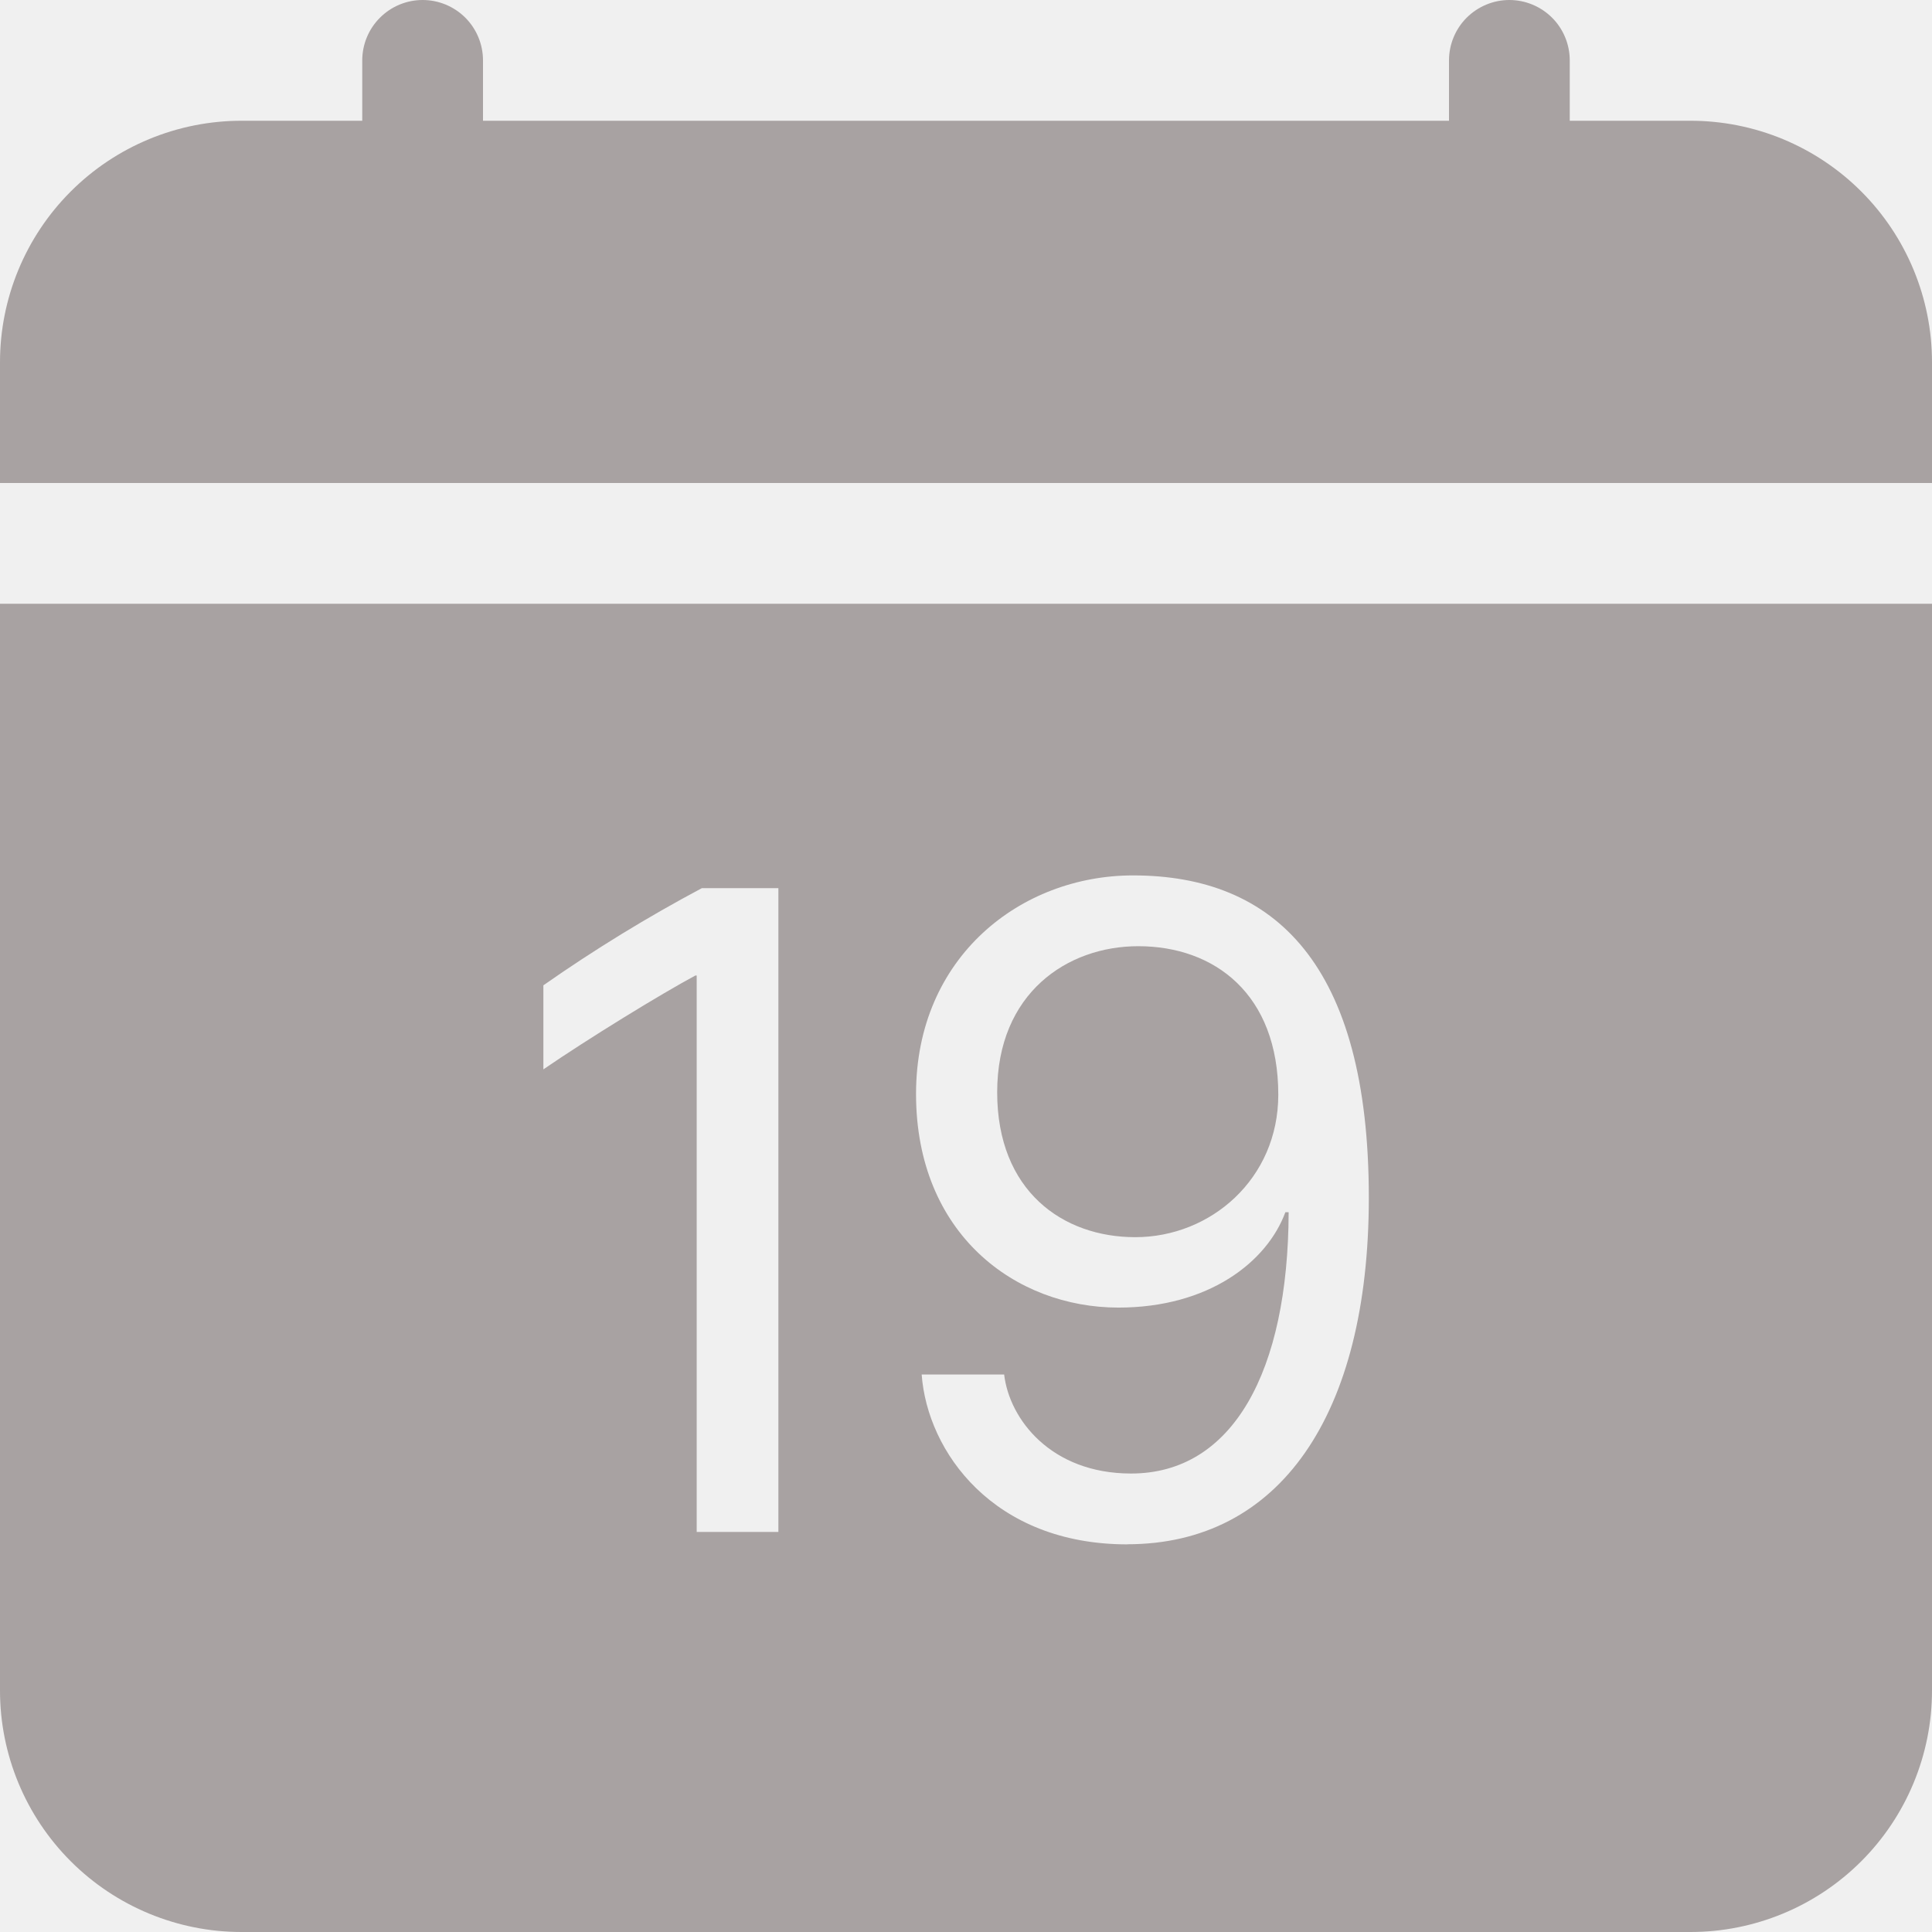
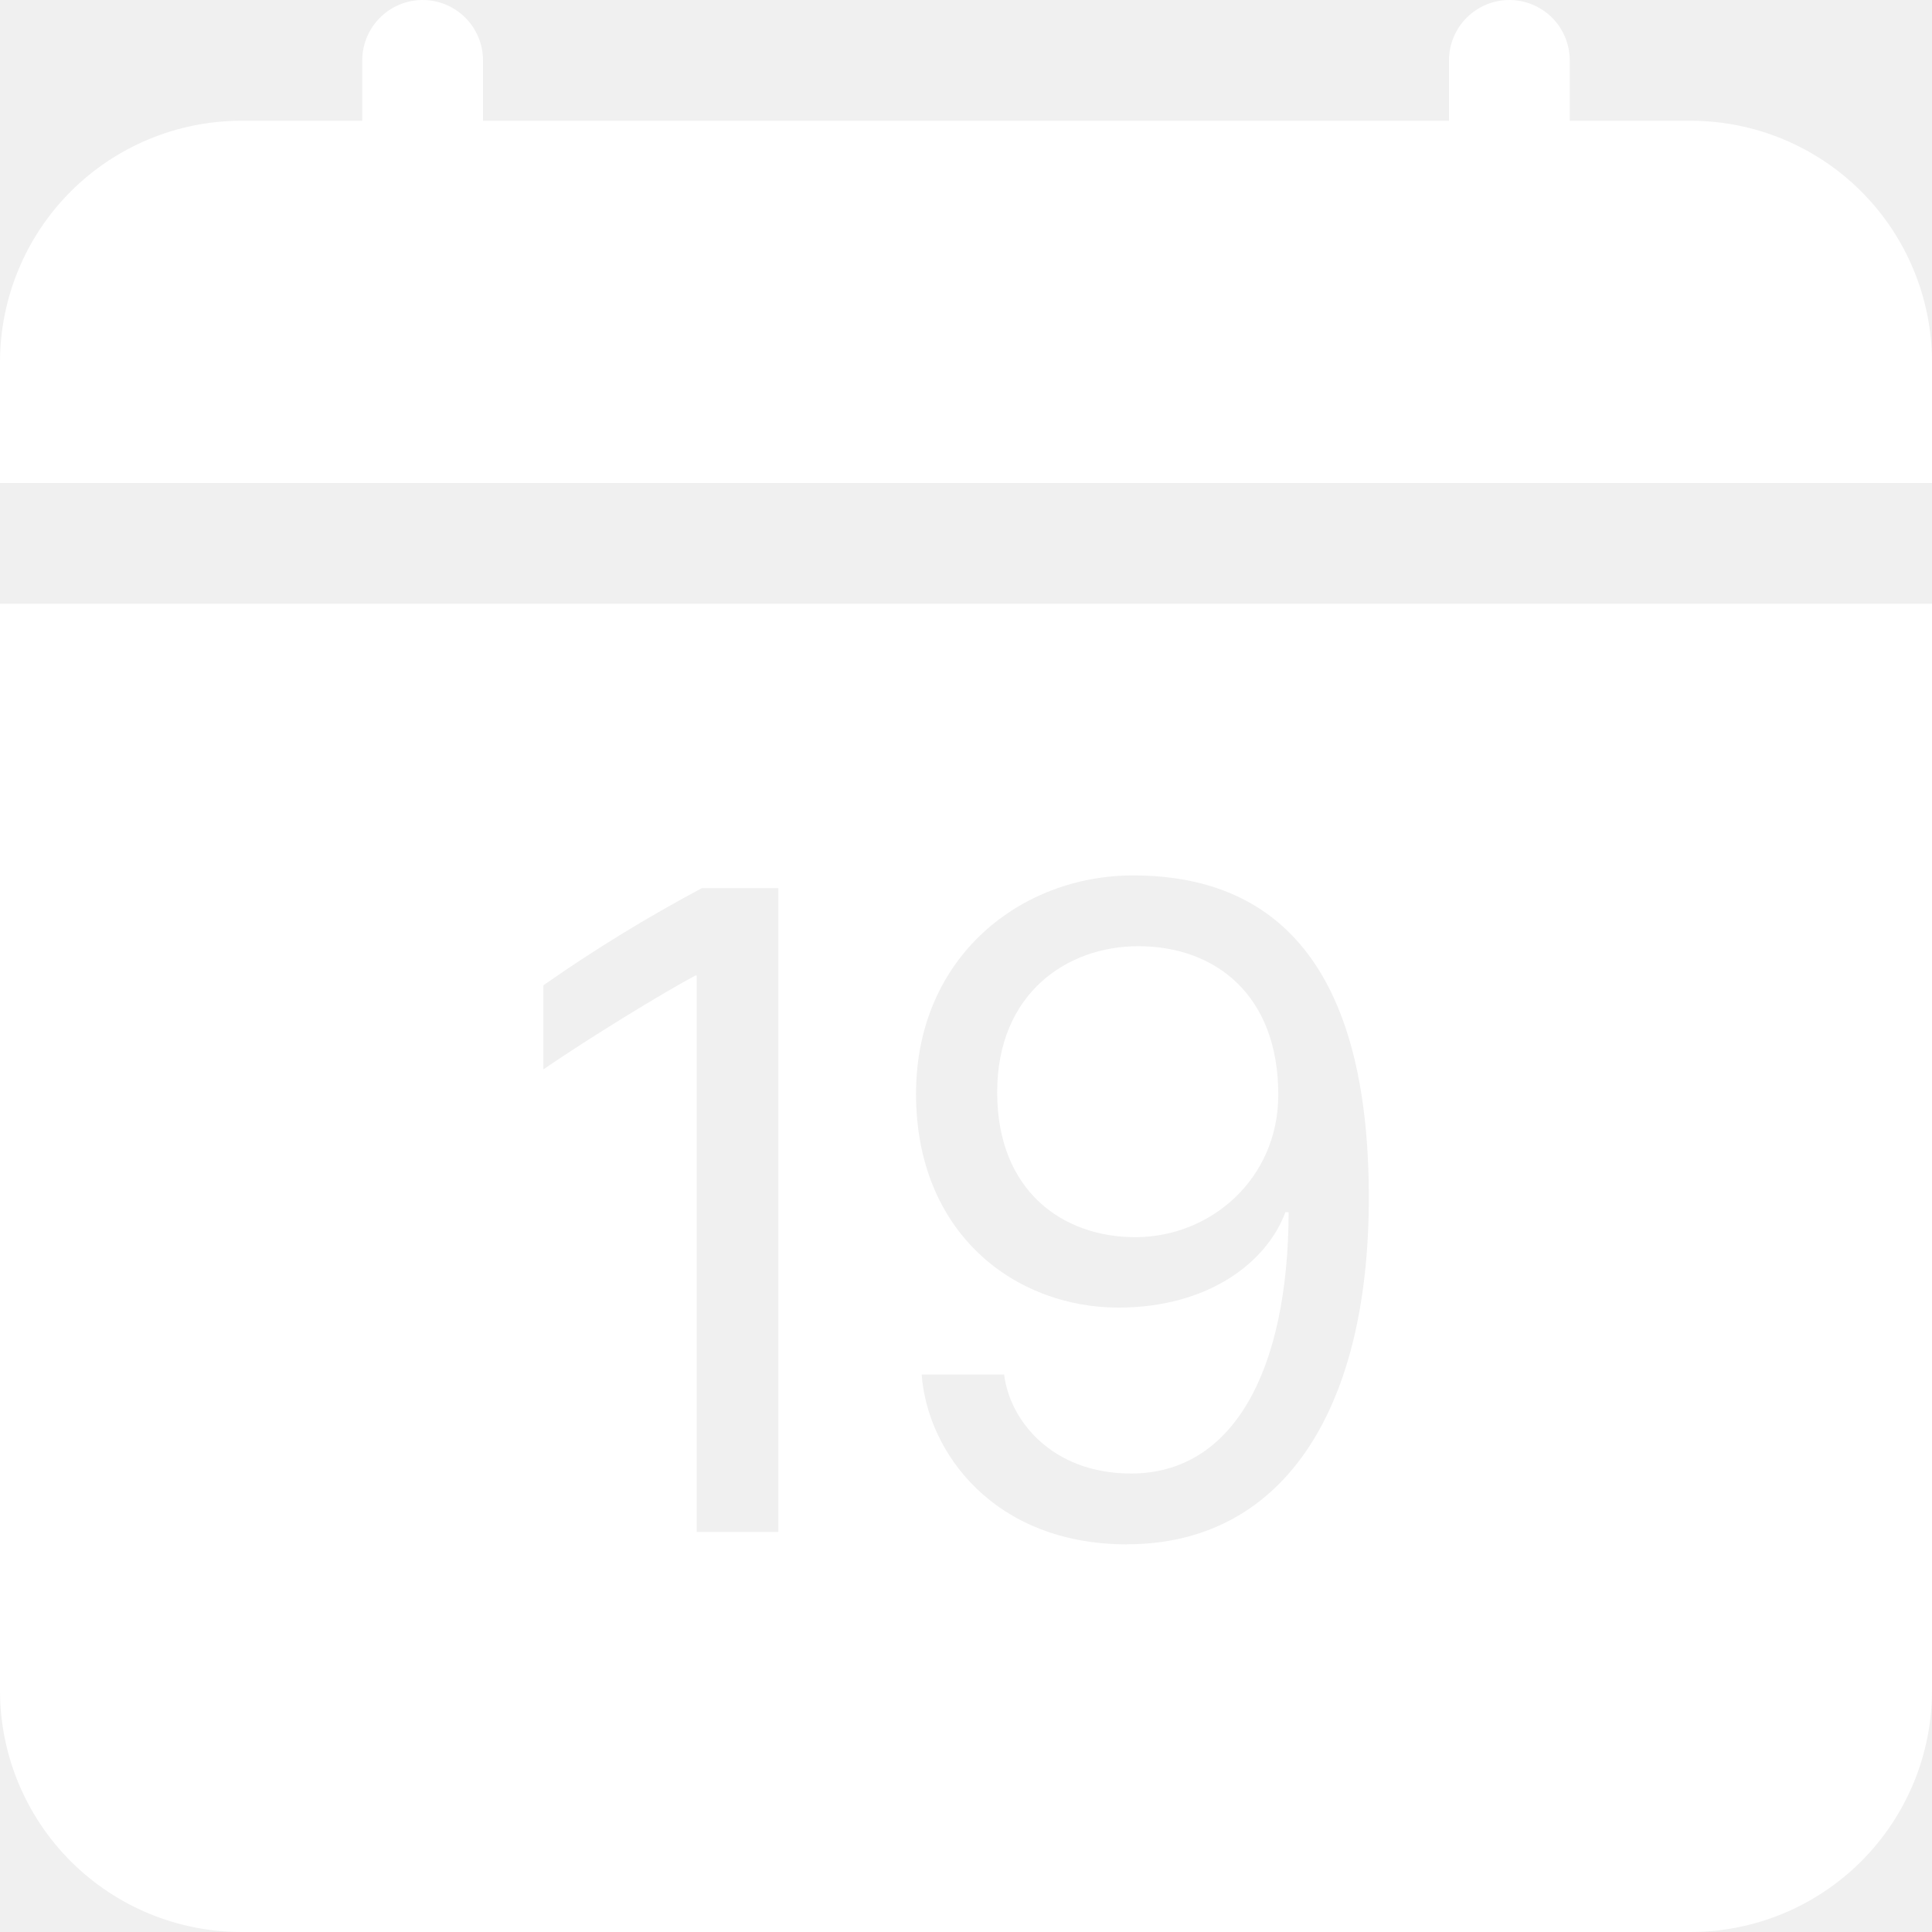
<svg xmlns="http://www.w3.org/2000/svg" width="36" height="36" viewBox="0 0 36 36" fill="none">
-   <path d="M9 1.125C9 0.827 8.881 0.54 8.671 0.33C8.46 0.119 8.173 0 7.875 0C7.577 0 7.29 0.119 7.08 0.33C6.869 0.54 6.75 0.827 6.75 1.125V2.25H4.5C3.307 2.25 2.162 2.724 1.318 3.568C0.474 4.412 0 5.557 0 6.75V9H36V6.75C36 5.557 35.526 4.412 34.682 3.568C33.838 2.724 32.694 2.25 31.5 2.25H29.25V1.125C29.25 0.827 29.131 0.54 28.921 0.33C28.709 0.119 28.423 0 28.125 0C27.827 0 27.541 0.119 27.329 0.33C27.119 0.54 27 0.827 27 1.125V2.25H9V1.125ZM21.154 23.053C22.561 23.053 23.819 21.965 23.819 20.398C23.819 18.526 22.633 17.631 21.209 17.631C19.89 17.631 18.581 18.502 18.581 20.354C18.581 22.192 19.802 23.053 21.154 23.053Z" fill="#A8A2A2" />
-   <path d="M36 31.5V11.25H0V31.5C0 32.694 0.474 33.838 1.318 34.682C2.162 35.526 3.307 36 4.5 36H31.5C32.694 36 33.838 35.526 34.682 34.682C35.526 33.838 36 32.694 36 31.5ZM21.006 28.777C18.509 28.777 17.28 27.052 17.174 25.612H18.711C18.808 26.444 19.582 27.457 21.076 27.457C22.975 27.457 24.003 25.549 24.012 22.588H23.951C23.607 23.519 22.518 24.365 20.84 24.365C18.922 24.365 17.069 22.993 17.069 20.383C17.069 17.825 19.028 16.312 21.112 16.312C23.749 16.312 25.506 17.964 25.506 22.316C25.506 26.377 23.837 28.775 21.006 28.775V28.777ZM14.504 16.549V28.546H12.982V18.178H12.956C12.303 18.529 10.969 19.348 10.125 19.926V18.36C11.072 17.697 12.059 17.092 13.079 16.549H14.504Z" fill="#A8A2A2" />
+   <path d="M9 1.125C9 0.827 8.881 0.54 8.671 0.33C8.46 0.119 8.173 0 7.875 0C7.577 0 7.29 0.119 7.08 0.33C6.869 0.54 6.75 0.827 6.75 1.125V2.25H4.5C3.307 2.25 2.162 2.724 1.318 3.568C0.474 4.412 0 5.557 0 6.75V9H36V6.75C36 5.557 35.526 4.412 34.682 3.568C33.838 2.724 32.694 2.25 31.5 2.25H29.25V1.125C29.25 0.827 29.131 0.54 28.921 0.33C28.709 0.119 28.423 0 28.125 0C27.827 0 27.541 0.119 27.329 0.33C27.119 0.54 27 0.827 27 1.125V2.25H9V1.125ZM21.154 23.053C22.561 23.053 23.819 21.965 23.819 20.398C23.819 18.526 22.633 17.631 21.209 17.631C19.89 17.631 18.581 18.502 18.581 20.354C18.581 22.192 19.802 23.053 21.154 23.053Z" fill="#fff" />
+   <path d="M36 31.5V11.25H0V31.5C0 32.694 0.474 33.838 1.318 34.682C2.162 35.526 3.307 36 4.5 36H31.5C32.694 36 33.838 35.526 34.682 34.682C35.526 33.838 36 32.694 36 31.5ZM21.006 28.777C18.509 28.777 17.28 27.052 17.174 25.612H18.711C18.808 26.444 19.582 27.457 21.076 27.457C22.975 27.457 24.003 25.549 24.012 22.588H23.951C23.607 23.519 22.518 24.365 20.84 24.365C18.922 24.365 17.069 22.993 17.069 20.383C17.069 17.825 19.028 16.312 21.112 16.312C23.749 16.312 25.506 17.964 25.506 22.316C25.506 26.377 23.837 28.775 21.006 28.775V28.777ZM14.504 16.549V28.546H12.982V18.178H12.956C12.303 18.529 10.969 19.348 10.125 19.926V18.36C11.072 17.697 12.059 17.092 13.079 16.549H14.504Z" fill="#fff" />
</svg>
